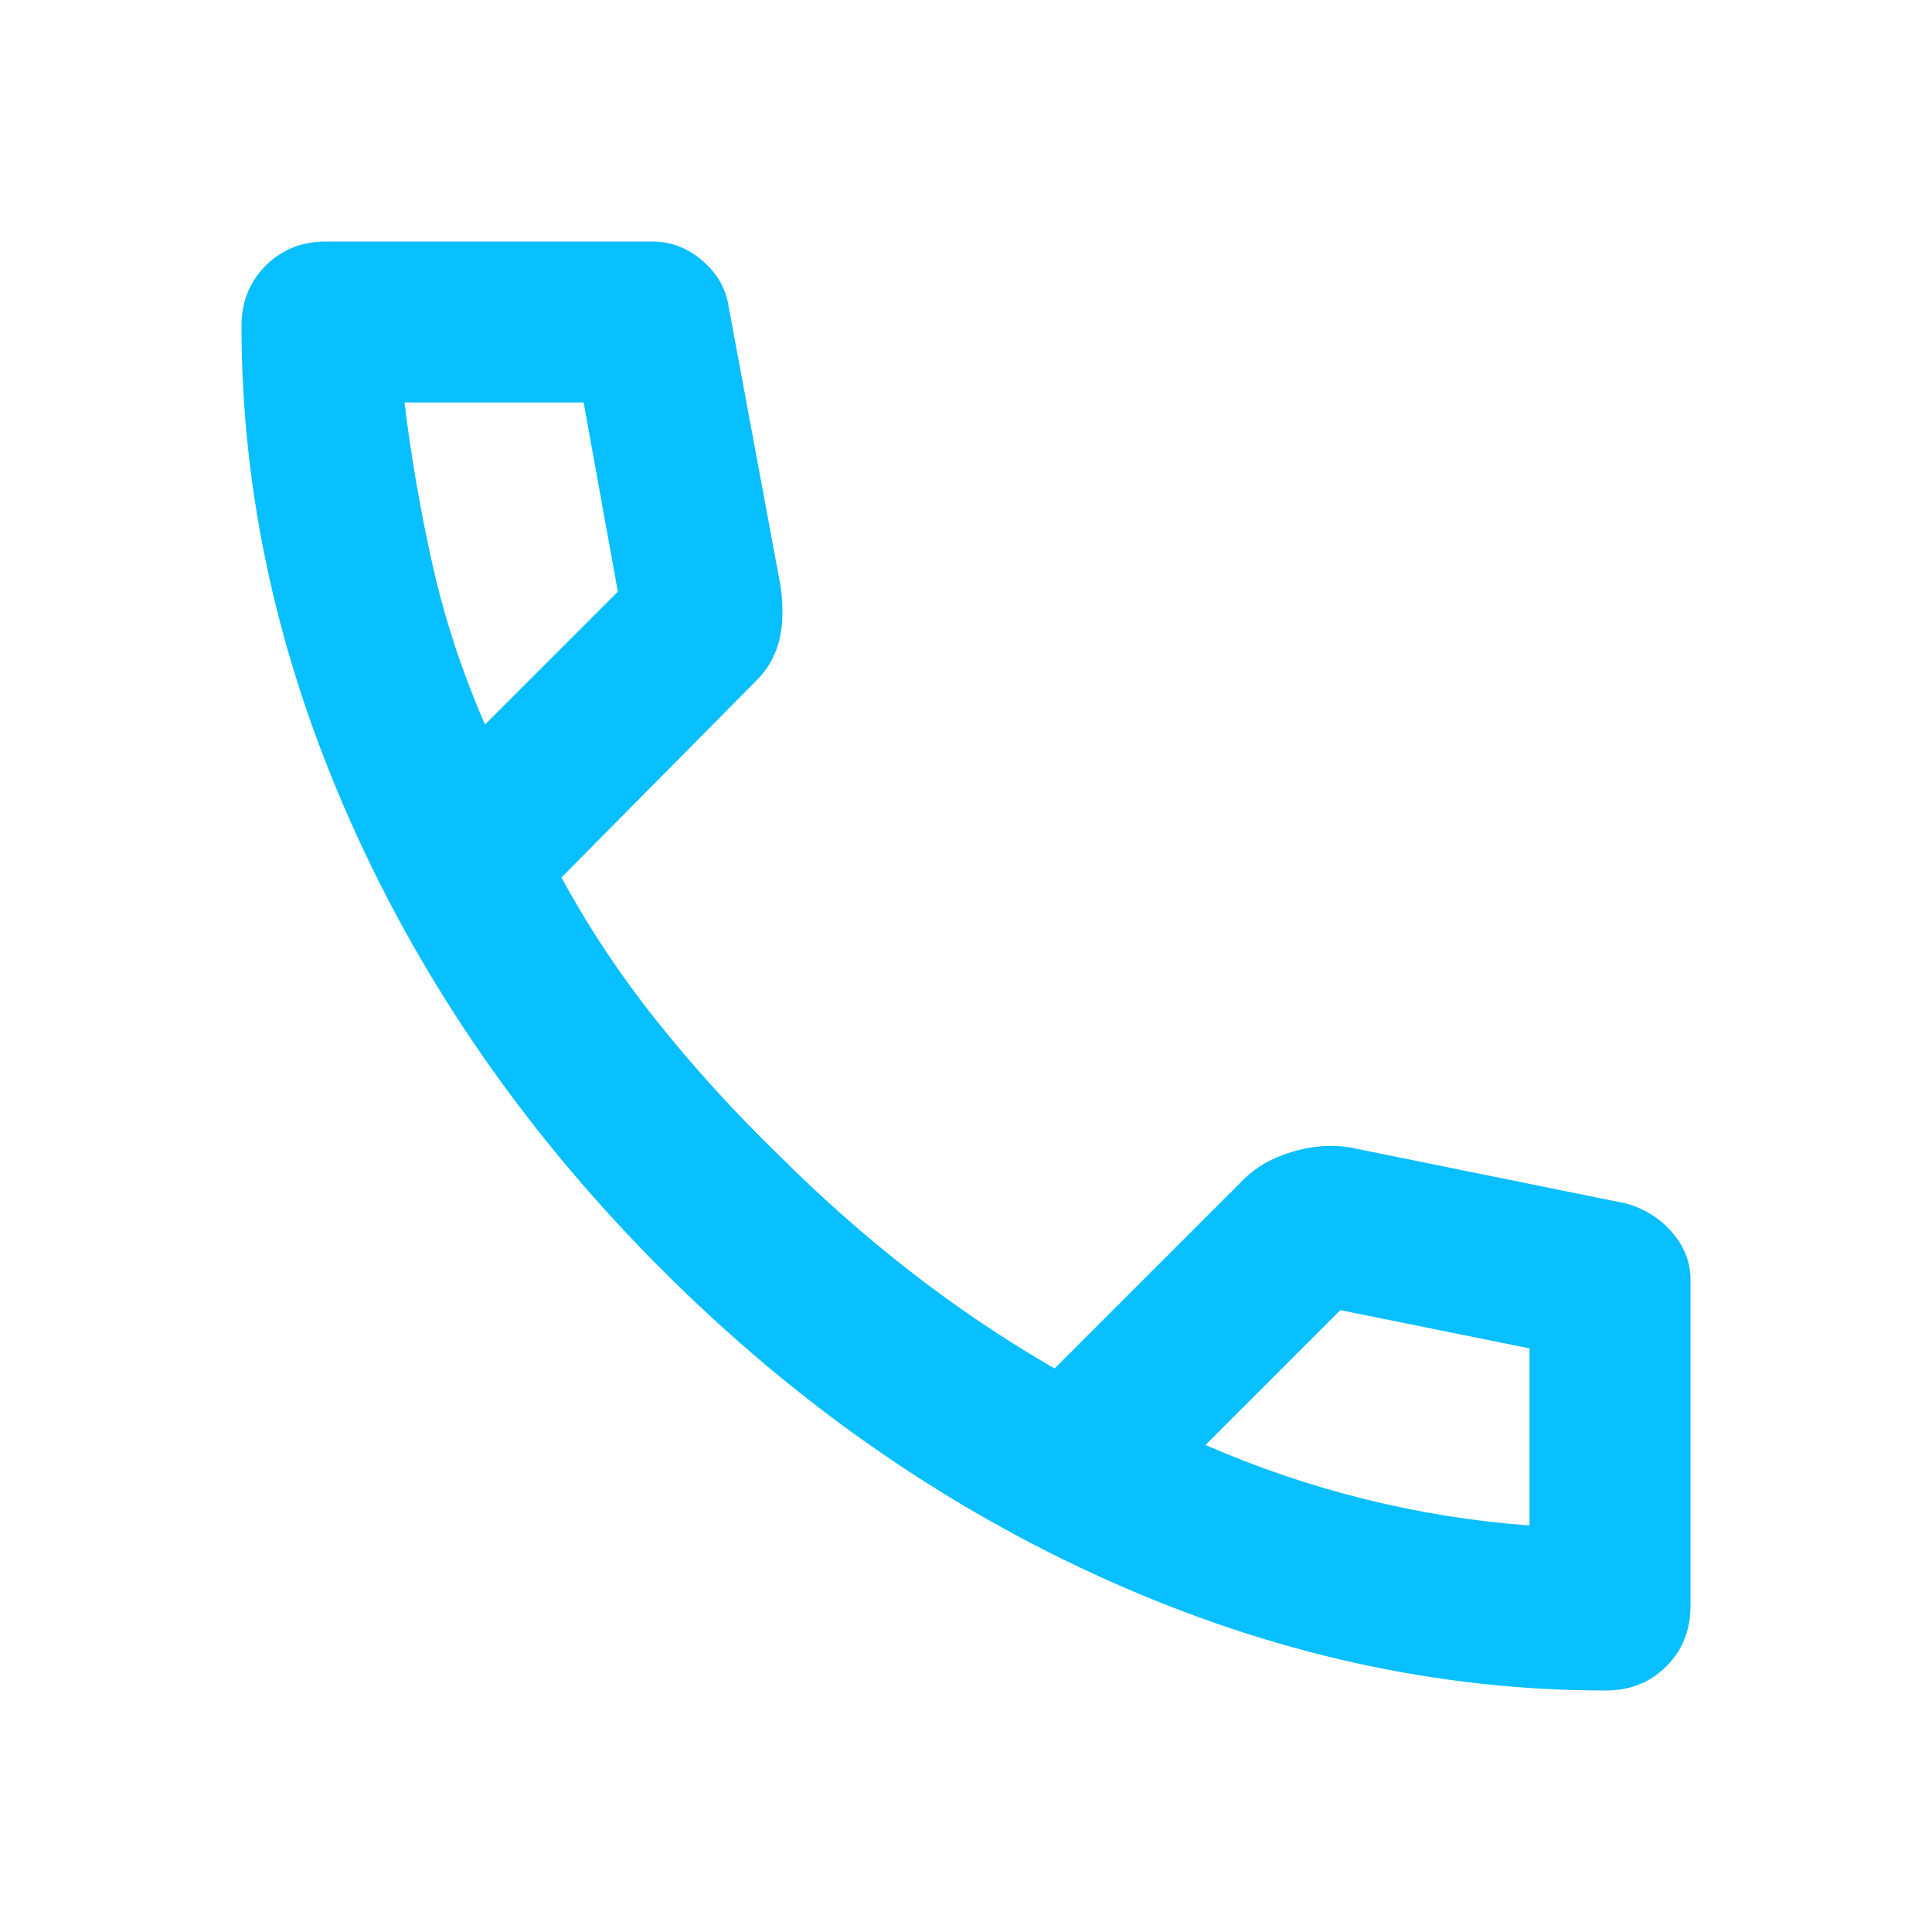
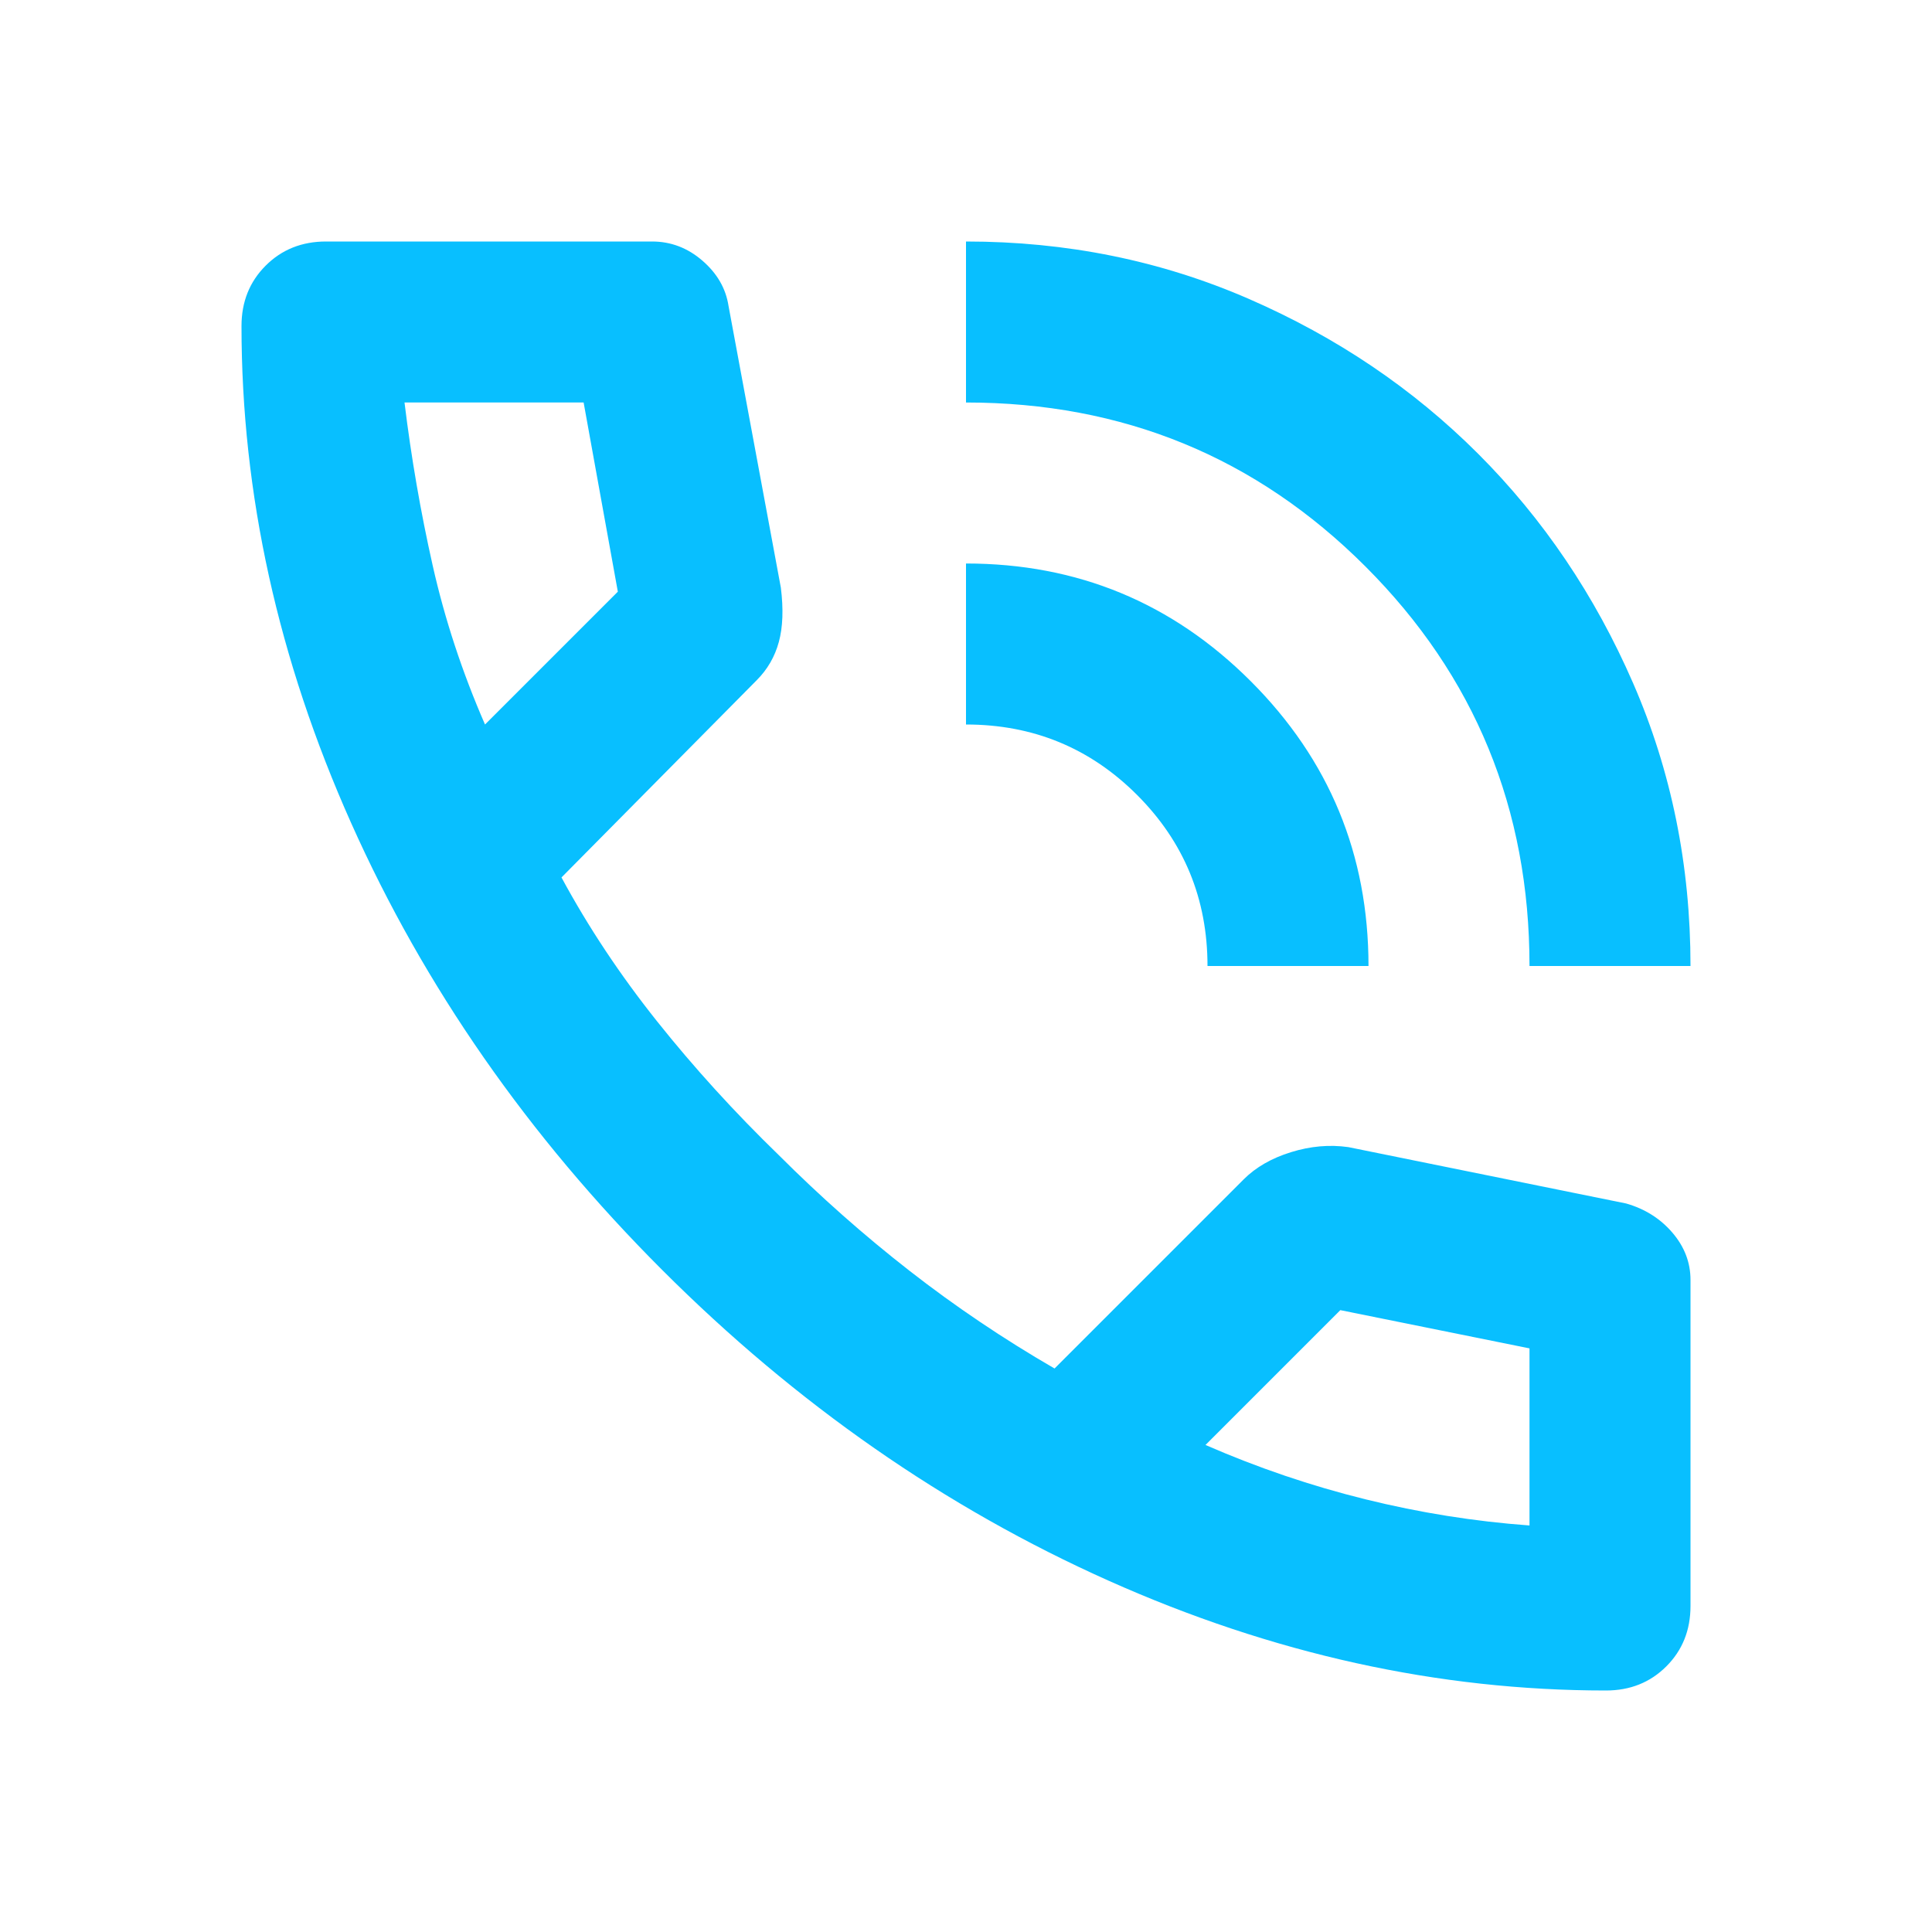
<svg xmlns="http://www.w3.org/2000/svg" height="24px" viewBox="0 -960 960 960" width="24px" fill="#08bfff">
-   <path d="M798-120q-125 0-247-54.5T329-329Q229-429 174.5-551T120-798q0-18 12-30t30-12h162q14 0 25 9.5t13 22.5l26 140q2 16-1 27t-11 19l-97 98q20 37 47.5 71.5T387-386q31 31 65 57.5t72 48.5l94-94q9-9 23.5-13.5T670-390l138 28q14 4 23 14.5t9 23.5v162q0 18-12 30t-30 12ZM241-600l66-66-17-94h-89q5 41 14 81t26 79Zm358 358q39 17 79.5 27t81.5 13v-88l-94-19-67 67ZM241-600Zm358 358Z" />
+   <path d="M760-480q0-117-81.5-198.5T480-760v-80q75 0 140.5 28.5t114 77q48.5 48.5 77 114T840-480h-80Zm-160 0q0-50-35-85t-85-35v-80q83 0 141.5 58.5T680-480h-80Zm198 360q-125 0-247-54.5T329-329Q229-429 174.5-551T120-798q0-18 12-30t30-12h162q14 0 25 9.5t13 22.5l26 140q2 16-1 27t-11 19l-97 98q20 37 47.5 71.5T387-386q31 31 65 57.5t72 48.5l94-94q9-9 23.5-13.5T670-390l138 28q14 4 23 14.5t9 23.5v162q0 18-12 30t-30 12ZM241-600l66-66-17-94h-89q5 41 14 81t26 79Zm358 358q39 17 79.5 27t81.5 13v-88l-94-19-67 67ZM241-600Zm358 358Z" />
</svg>
